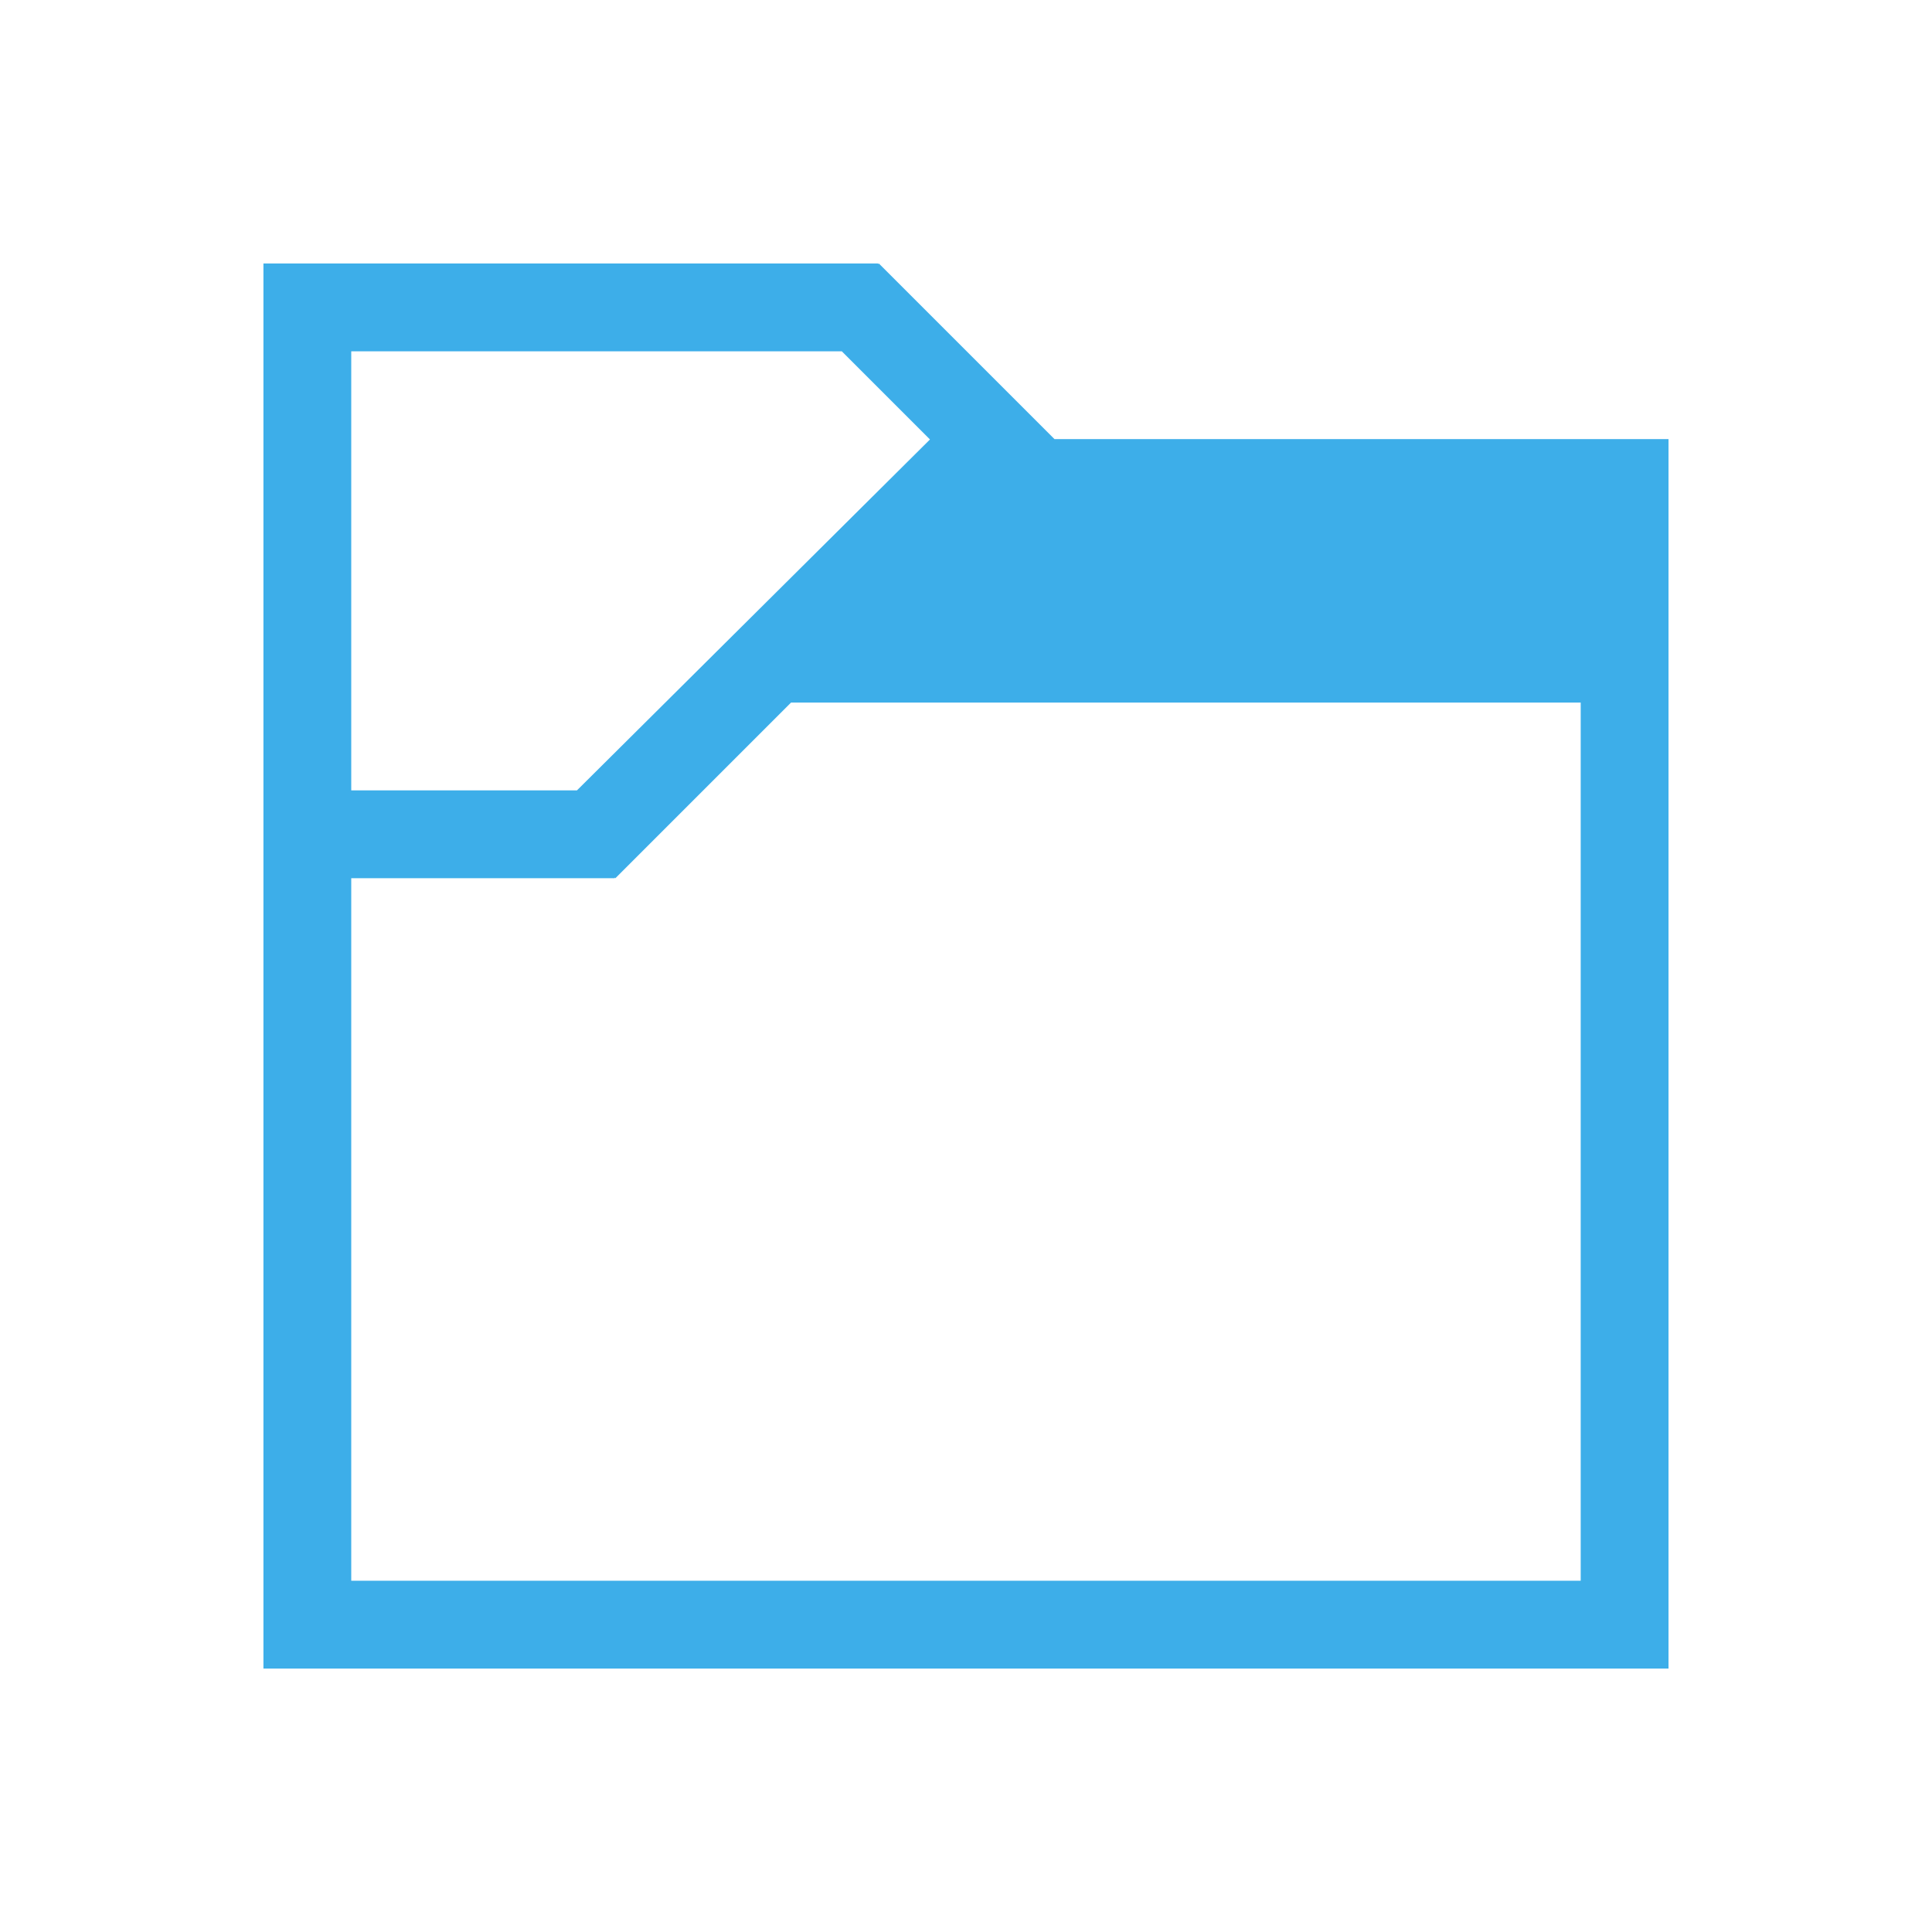
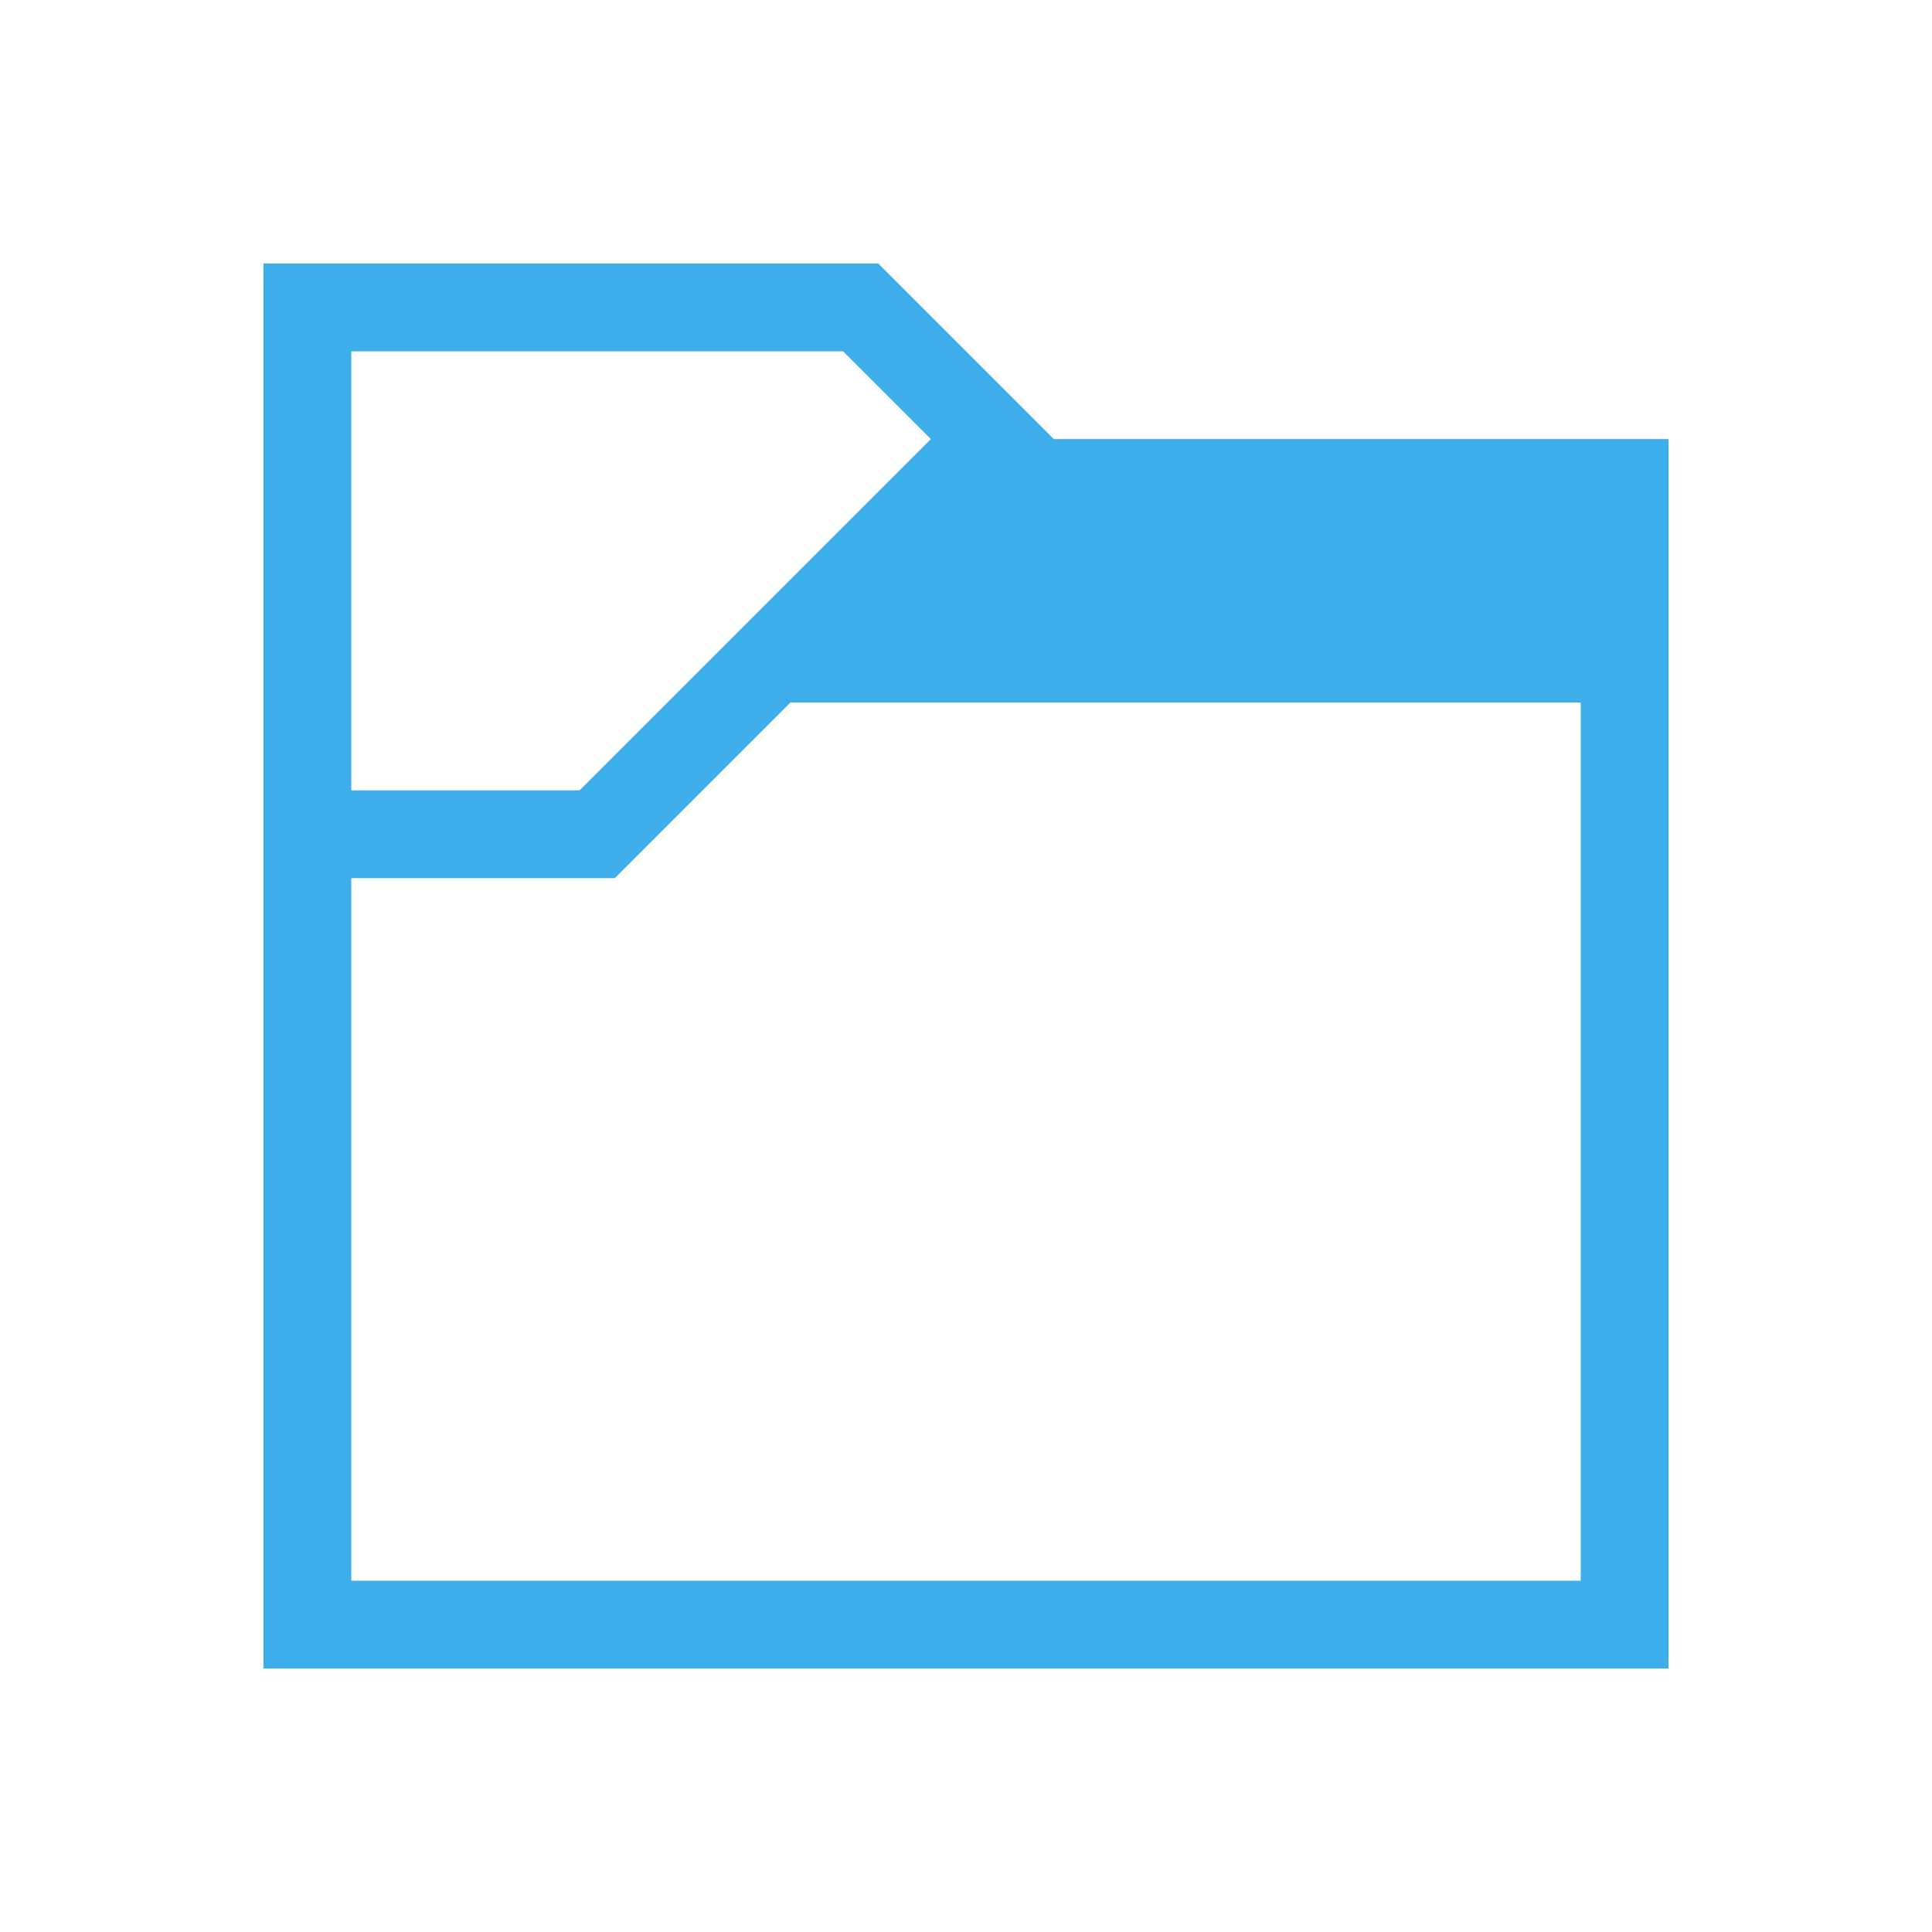
<svg xmlns="http://www.w3.org/2000/svg" viewBox="0 0 22 22">
-   <path style="fill:#3daee9;fill-opacity:1;stroke:none" d="m 424.714,528.791 0,1 0,15 1,0 15,0 0,-1 0,-13 -6.992,0 -2,-2 -0.008,0.008 0,-0.008 -6,0 -1,0 z m 1,1 3,0 2.586,0 1.004,1.004 -4.02,3.996 -0.002,0 -2.568,0 0,-5 z m 5.008,4 8.992,0 0,10 -14,0 0,-8 1.562,0 1.438,0 0,-0.008 0.008,0.008 2,-2 z" transform="translate(-421.7143,-525.7907)" />
+   <defs id="defs3051">
+     <style type="text/css" id="current-color-scheme">
+       .ColorScheme-Text {
+         color:#232629
+       }
+       </style>
+   </defs>
+   <path style="fill:#3daee9" d="M 3 3 L 3 4 L 3 19 L 4 19 L 19 19 L 19 18 L 19 5 L 12 5 L 10 3 L 10 3 L 10 3 L 4 3 L 3 3 z M 4 4 L 7 4 L 9.6 4 L 10.6 5 L 6.6 9 L 6.6 9 L 4 9 L 4 4 z M 9 8 L 18 8 L 18 18 L 4 18 L 4 10 L 5.6 10 L 7 10 L 7 10 L 7 10 L 9 8 z " />
</svg>
